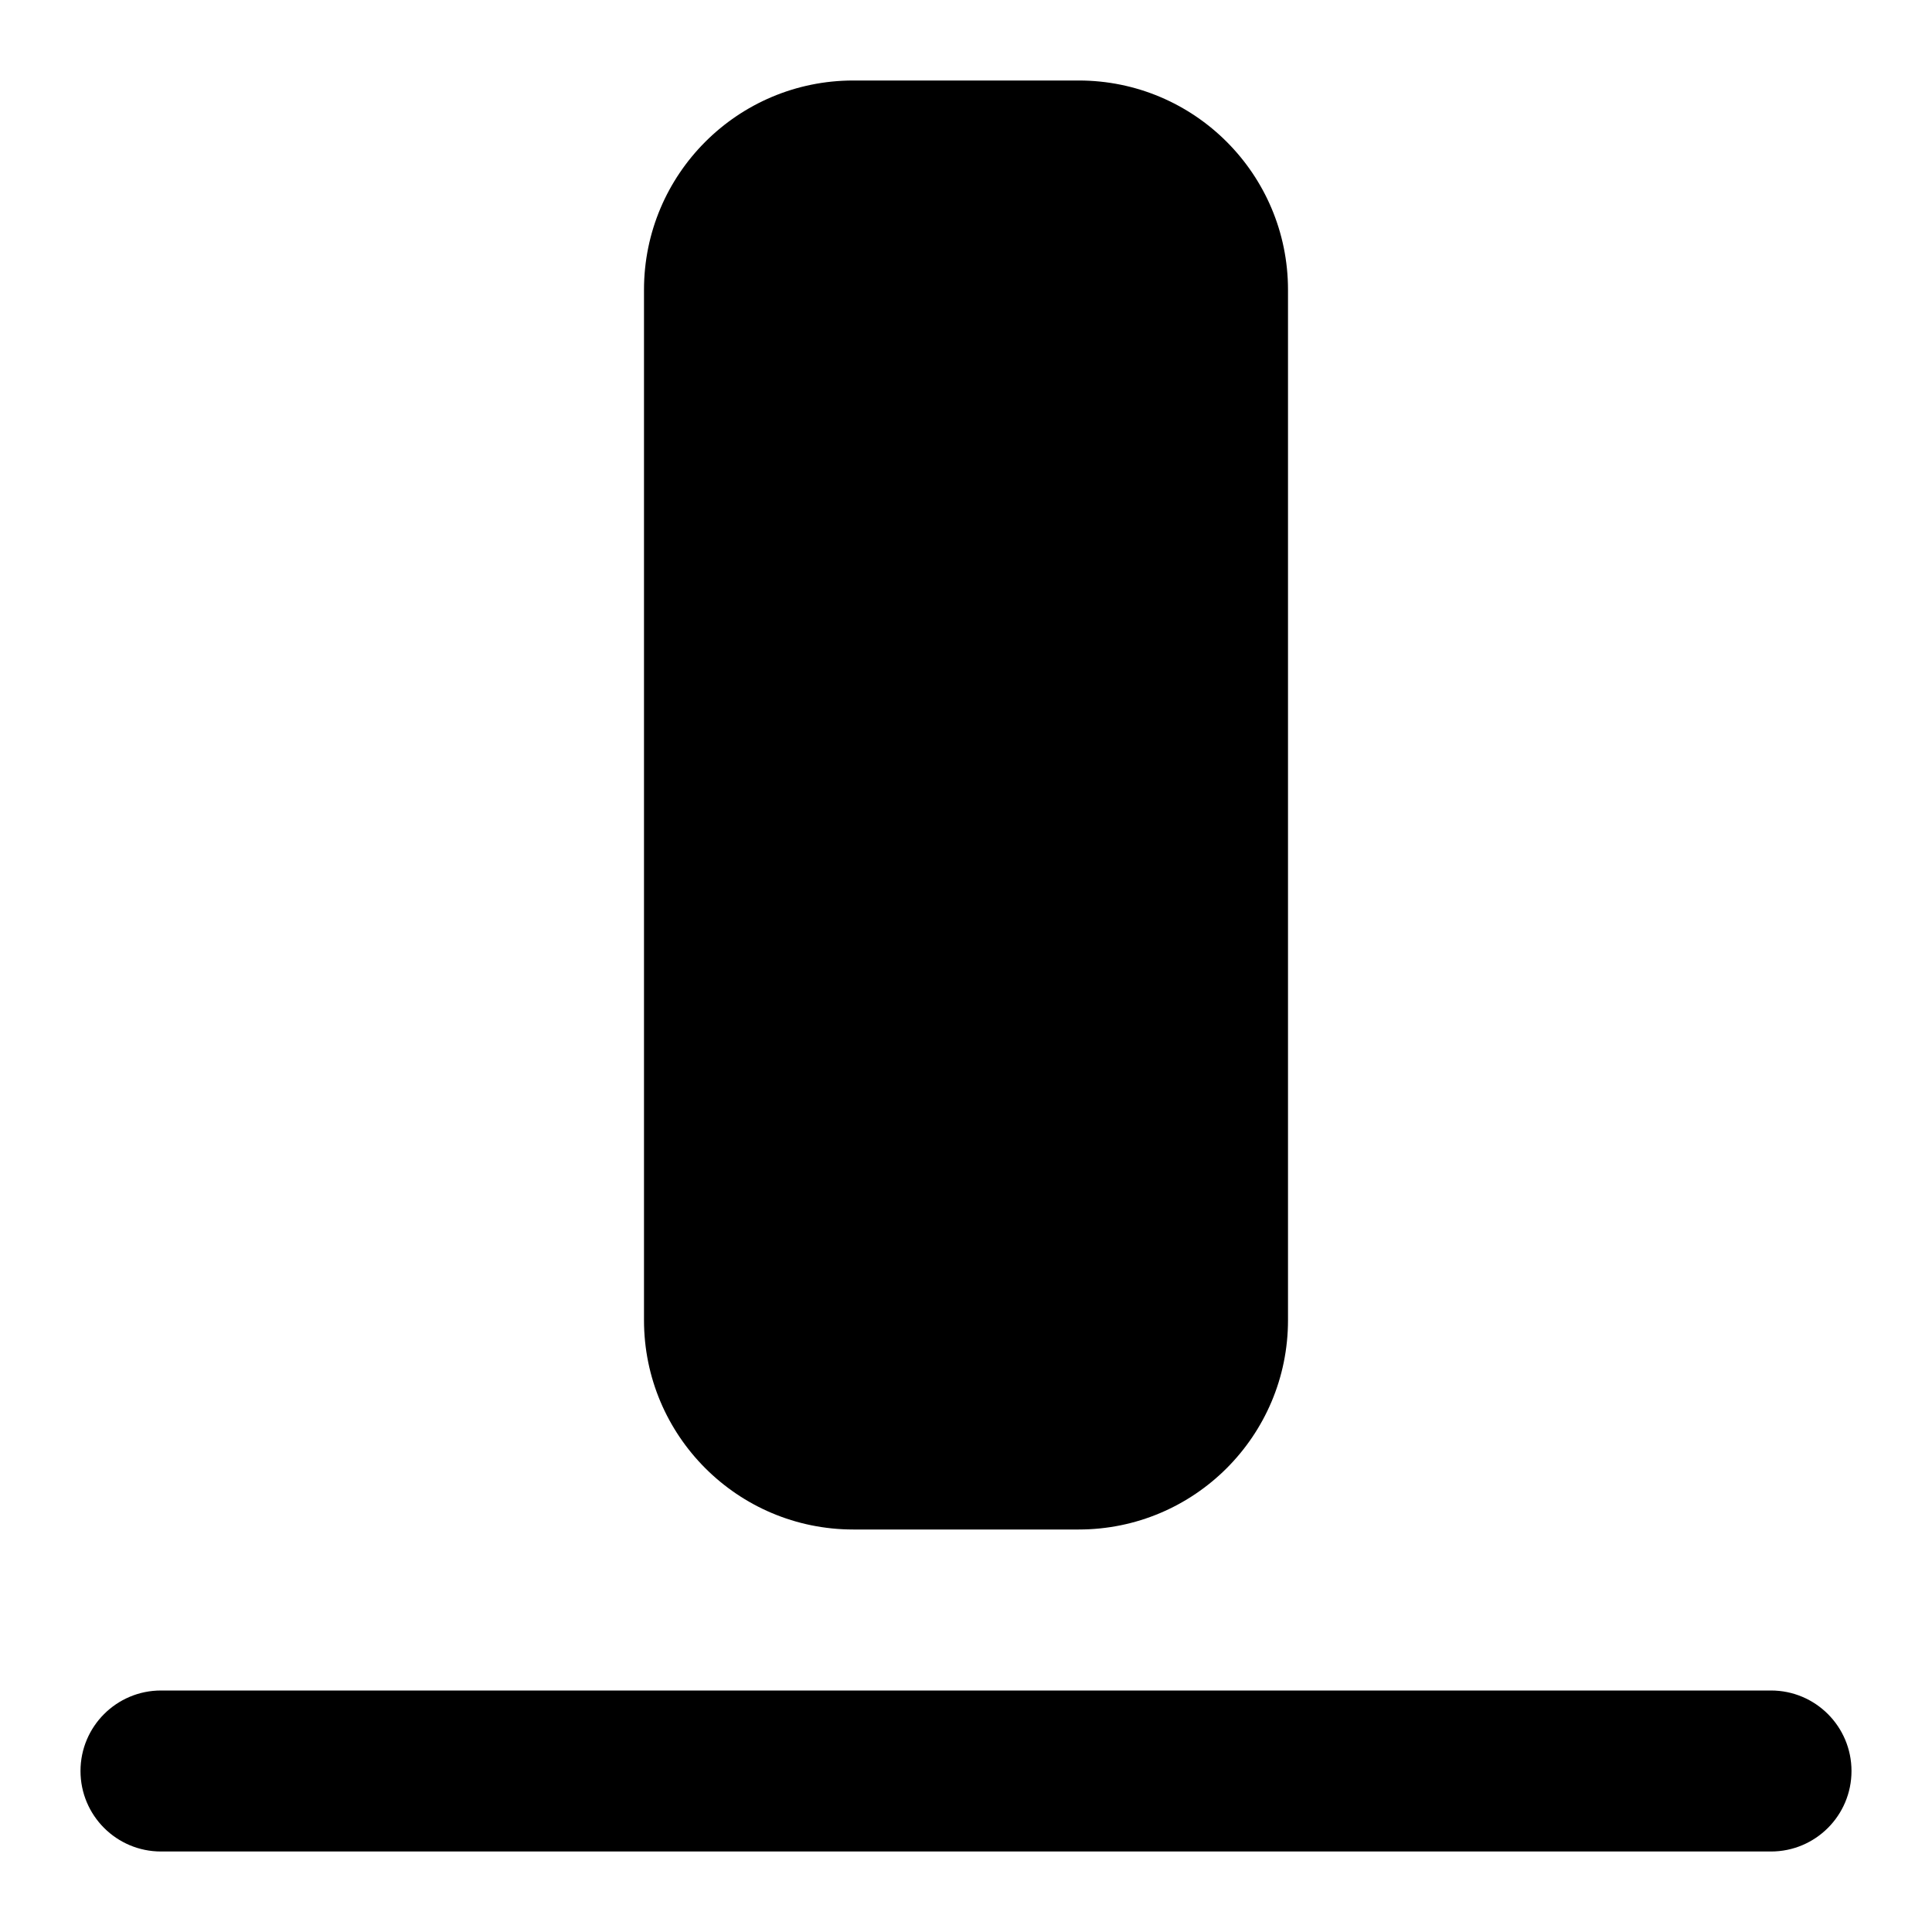
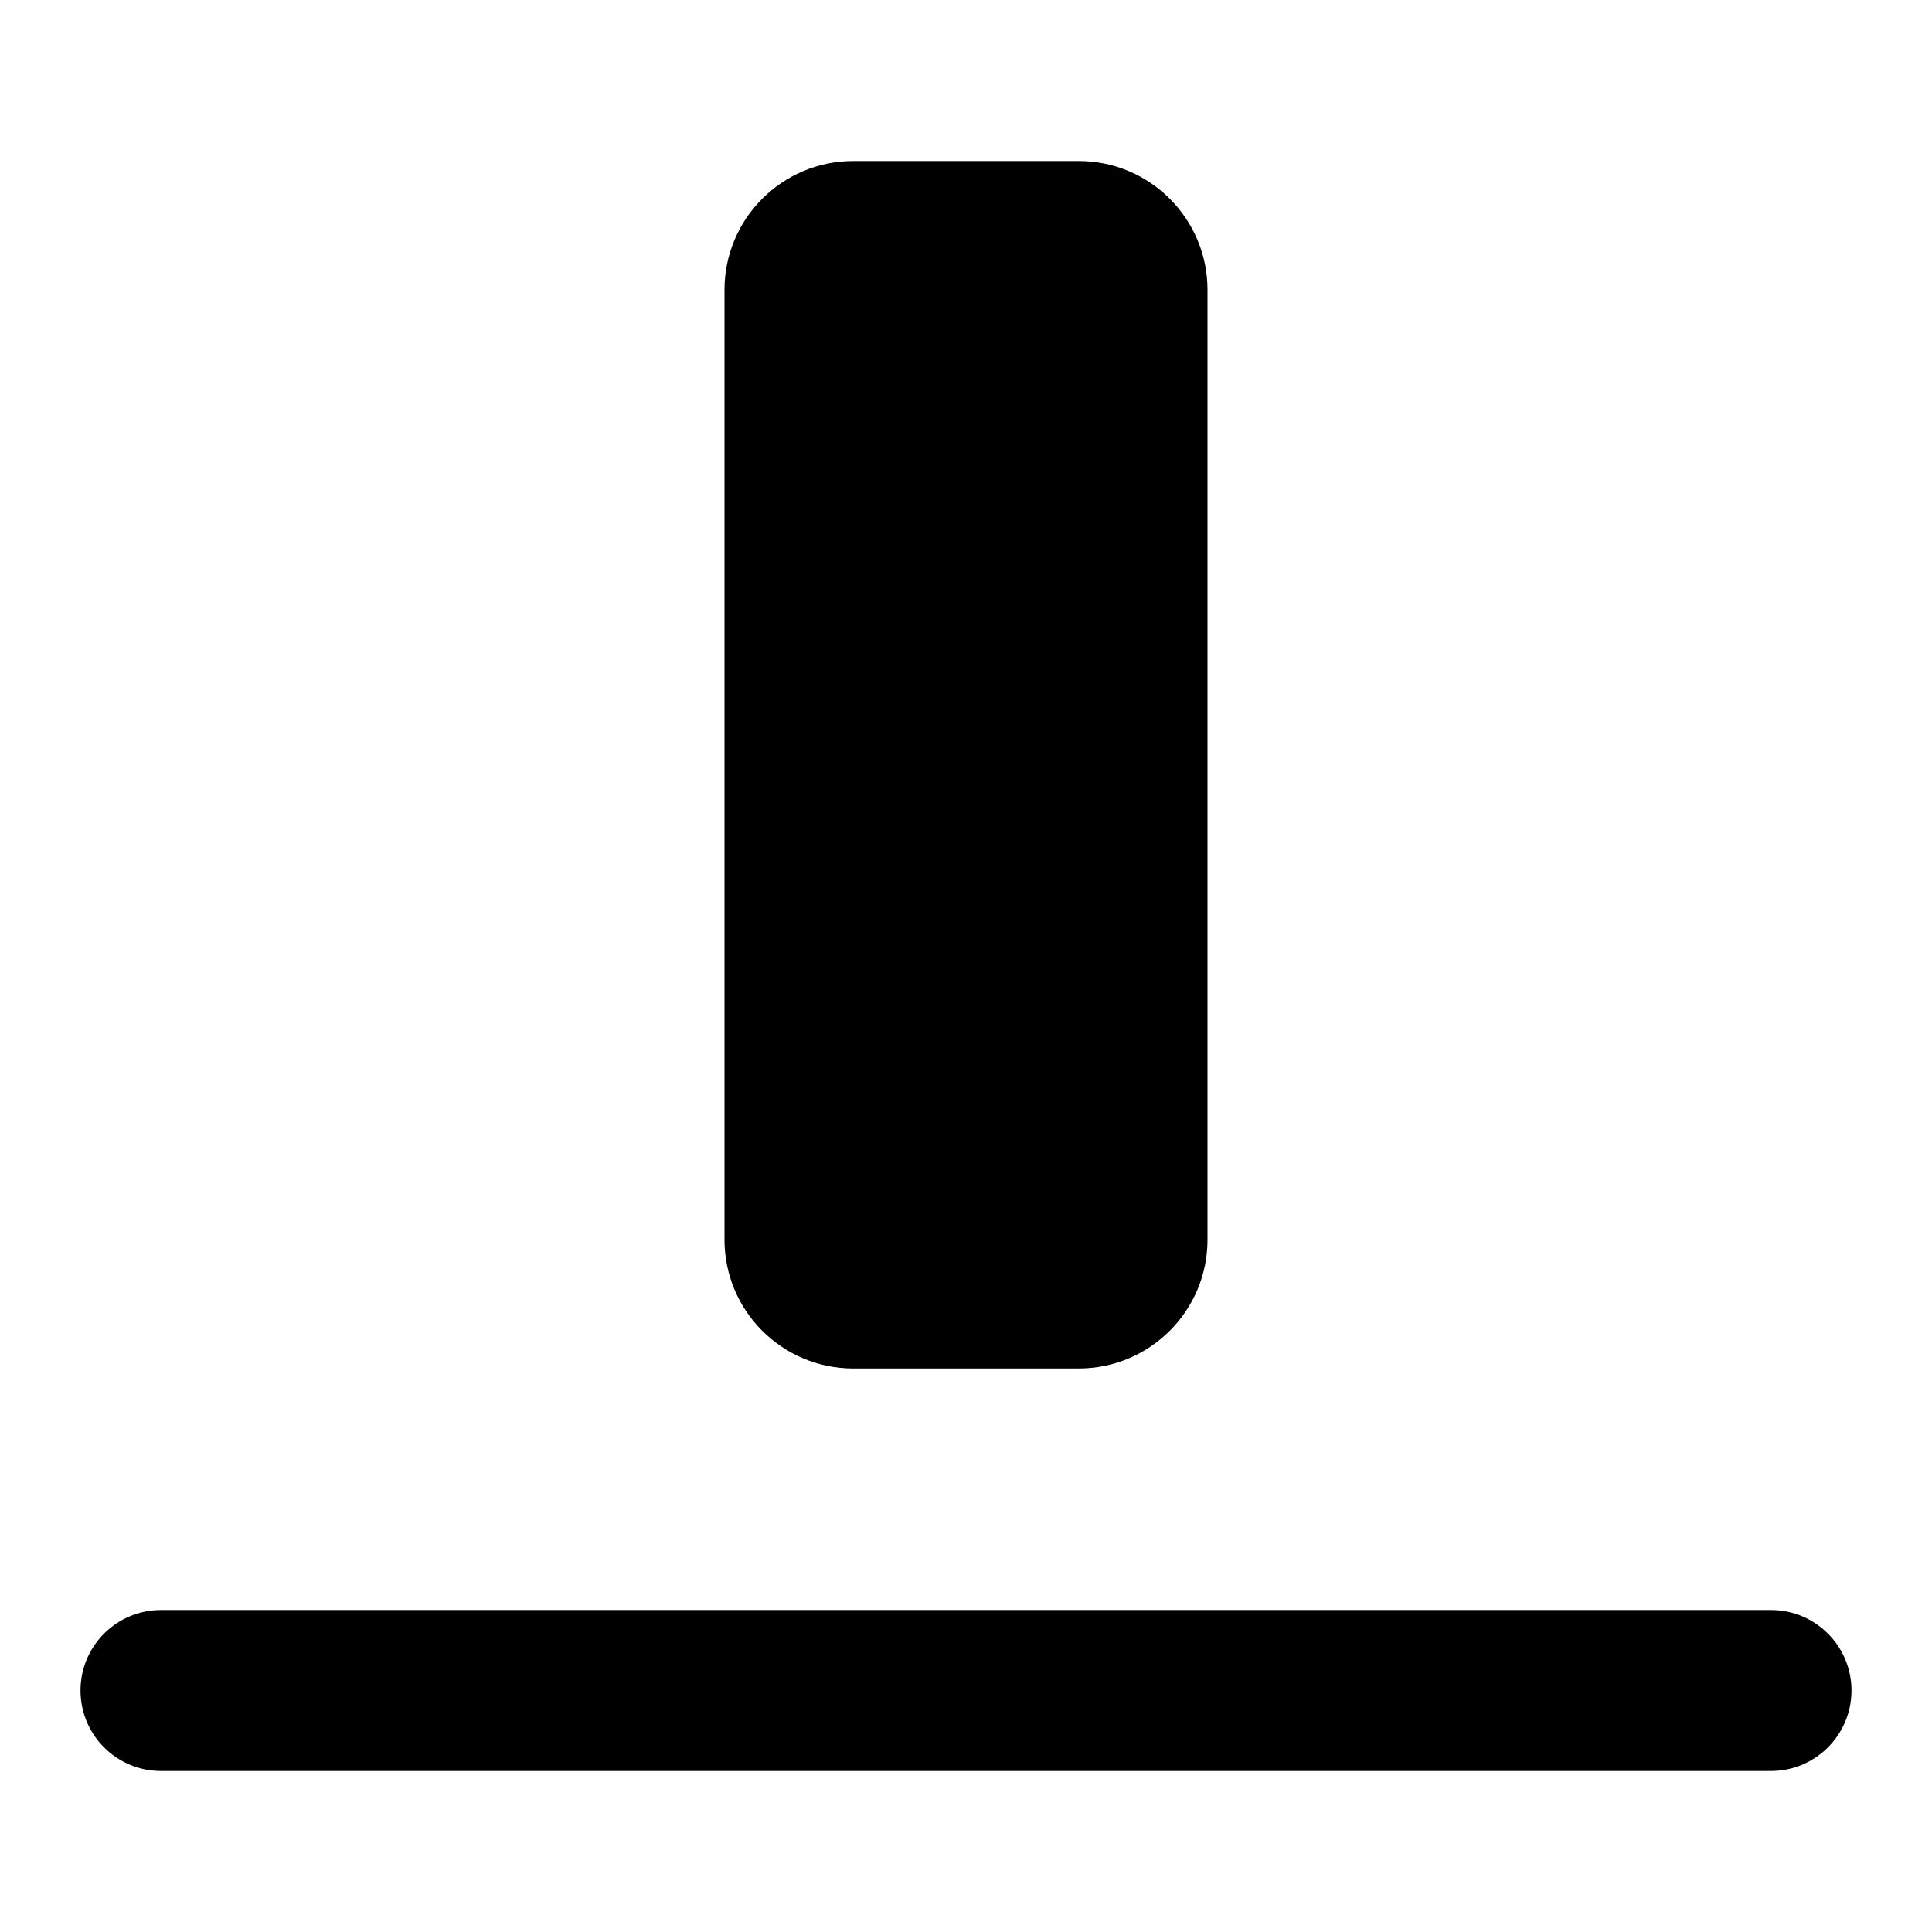
<svg xmlns="http://www.w3.org/2000/svg" width="24" height="24" fill="none">
-   <path fill="#000" d="M8 3.6A2.6 2.6 0 0 1 10.6 1h2.8A2.6 2.6 0 0 1 16 3.6v12.8a2.6 2.6 0 0 1-2.6 2.6h-2.8A2.6 2.6 0 0 1 8 16.4zM2 21a1 1 0 1 0 0 2h20a1 1 0 1 0 0-2z" />
+   <path fill="#000" fill-rule="evenodd" d="M2 22a1 1 0 1 1 0-2h20a1 1 0 1 1 0 2zm8.6-5h2.8a1.6 1.6 0 0 0 1.6-1.6V3.6A1.6 1.6 0 0 0 13.4 2h-2.8A1.6 1.6 0 0 0 9 3.6v11.8a1.6 1.6 0 0 0 1.6 1.6" clip-rule="evenodd" />
</svg>
